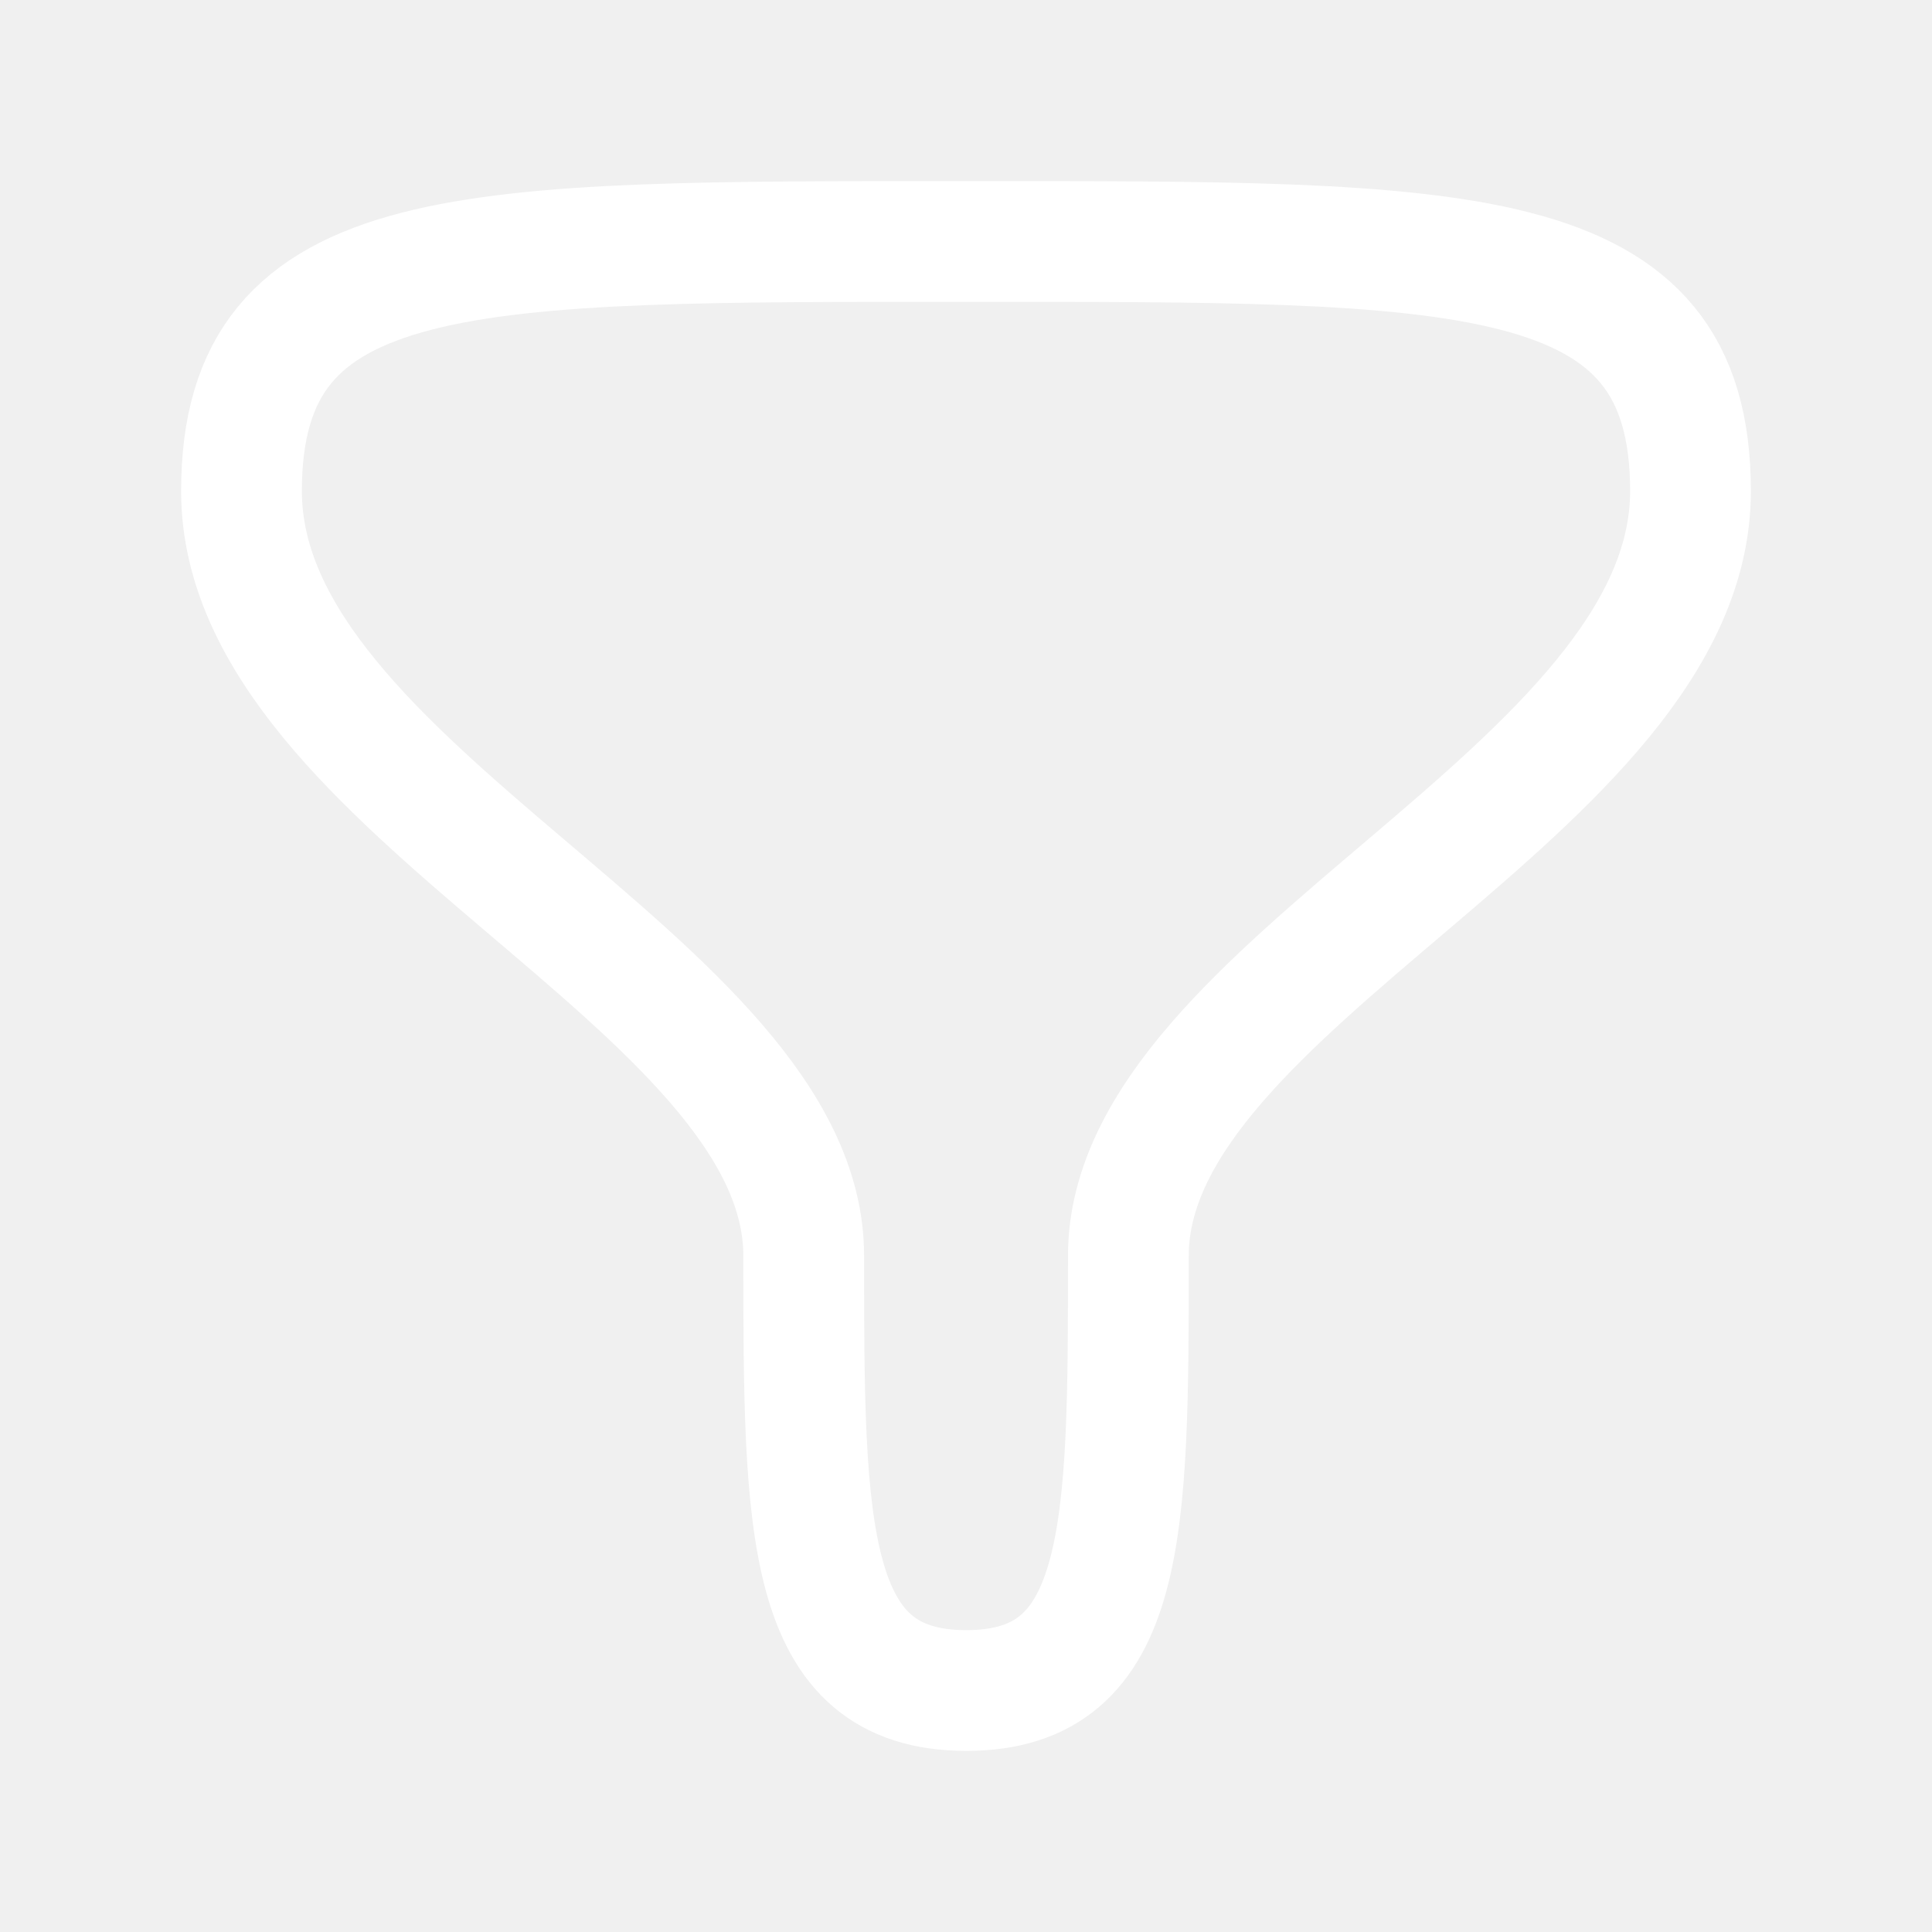
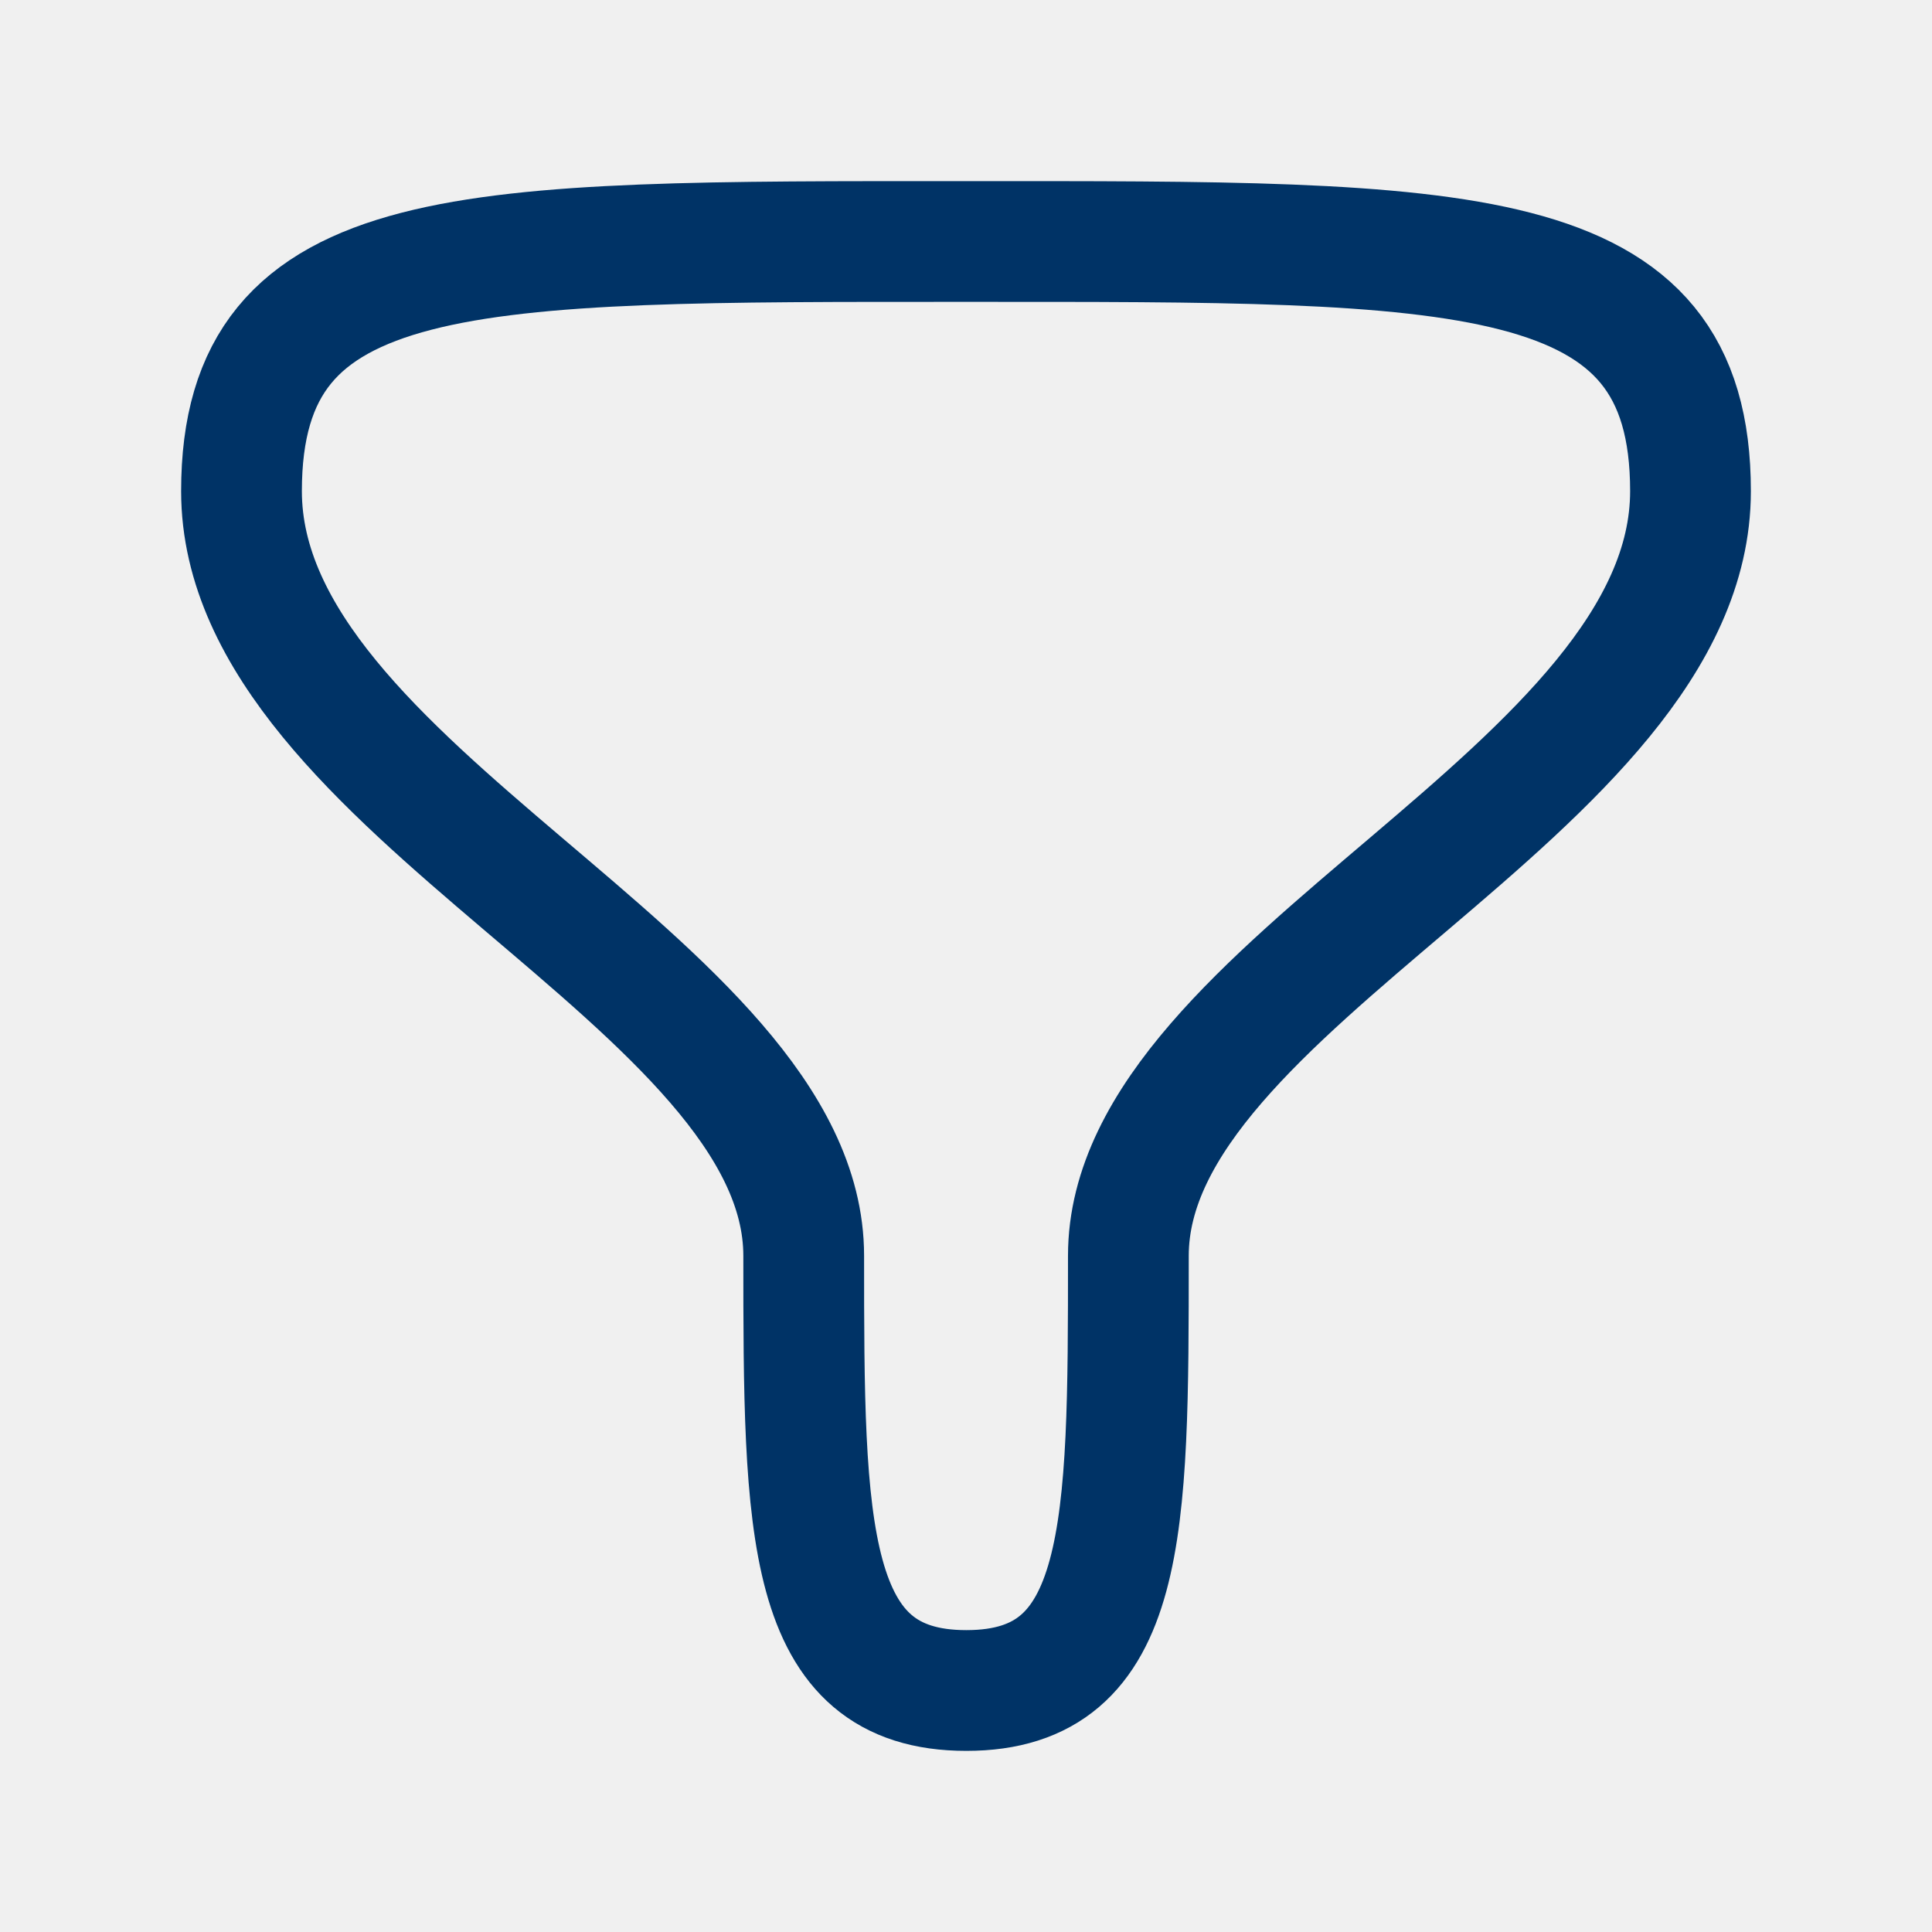
<svg xmlns="http://www.w3.org/2000/svg" width="24" height="24" viewBox="0 0 24 24" fill="none">
-   <path fill-rule="evenodd" clip-rule="evenodd" d="M12.004 21C9.992 21 9.984 18.994 9.984 15.6C9.984 12.205 3 9.827 3 6.101C3 2.953 5.79 3 11.999 3C18.21 3 21 2.953 21 6.101C21 9.827 14.017 12.205 14.017 15.6C14.017 18.994 14.014 21 12.004 21Z" stroke="white" stroke-width="1.5" stroke-linecap="round" stroke-linejoin="round" />
+   <path fill-rule="evenodd" clip-rule="evenodd" d="M12.004 21C9.992 21 9.984 18.994 9.984 15.6C9.984 12.205 3 9.827 3 6.101C3 2.953 5.79 3 11.999 3C18.21 3 21 2.953 21 6.101C21 9.827 14.017 12.205 14.017 15.6C14.017 18.994 14.014 21 12.004 21Z" stroke="#003366" stroke-width="1.5" stroke-linecap="round" stroke-linejoin="round" />
</svg>
